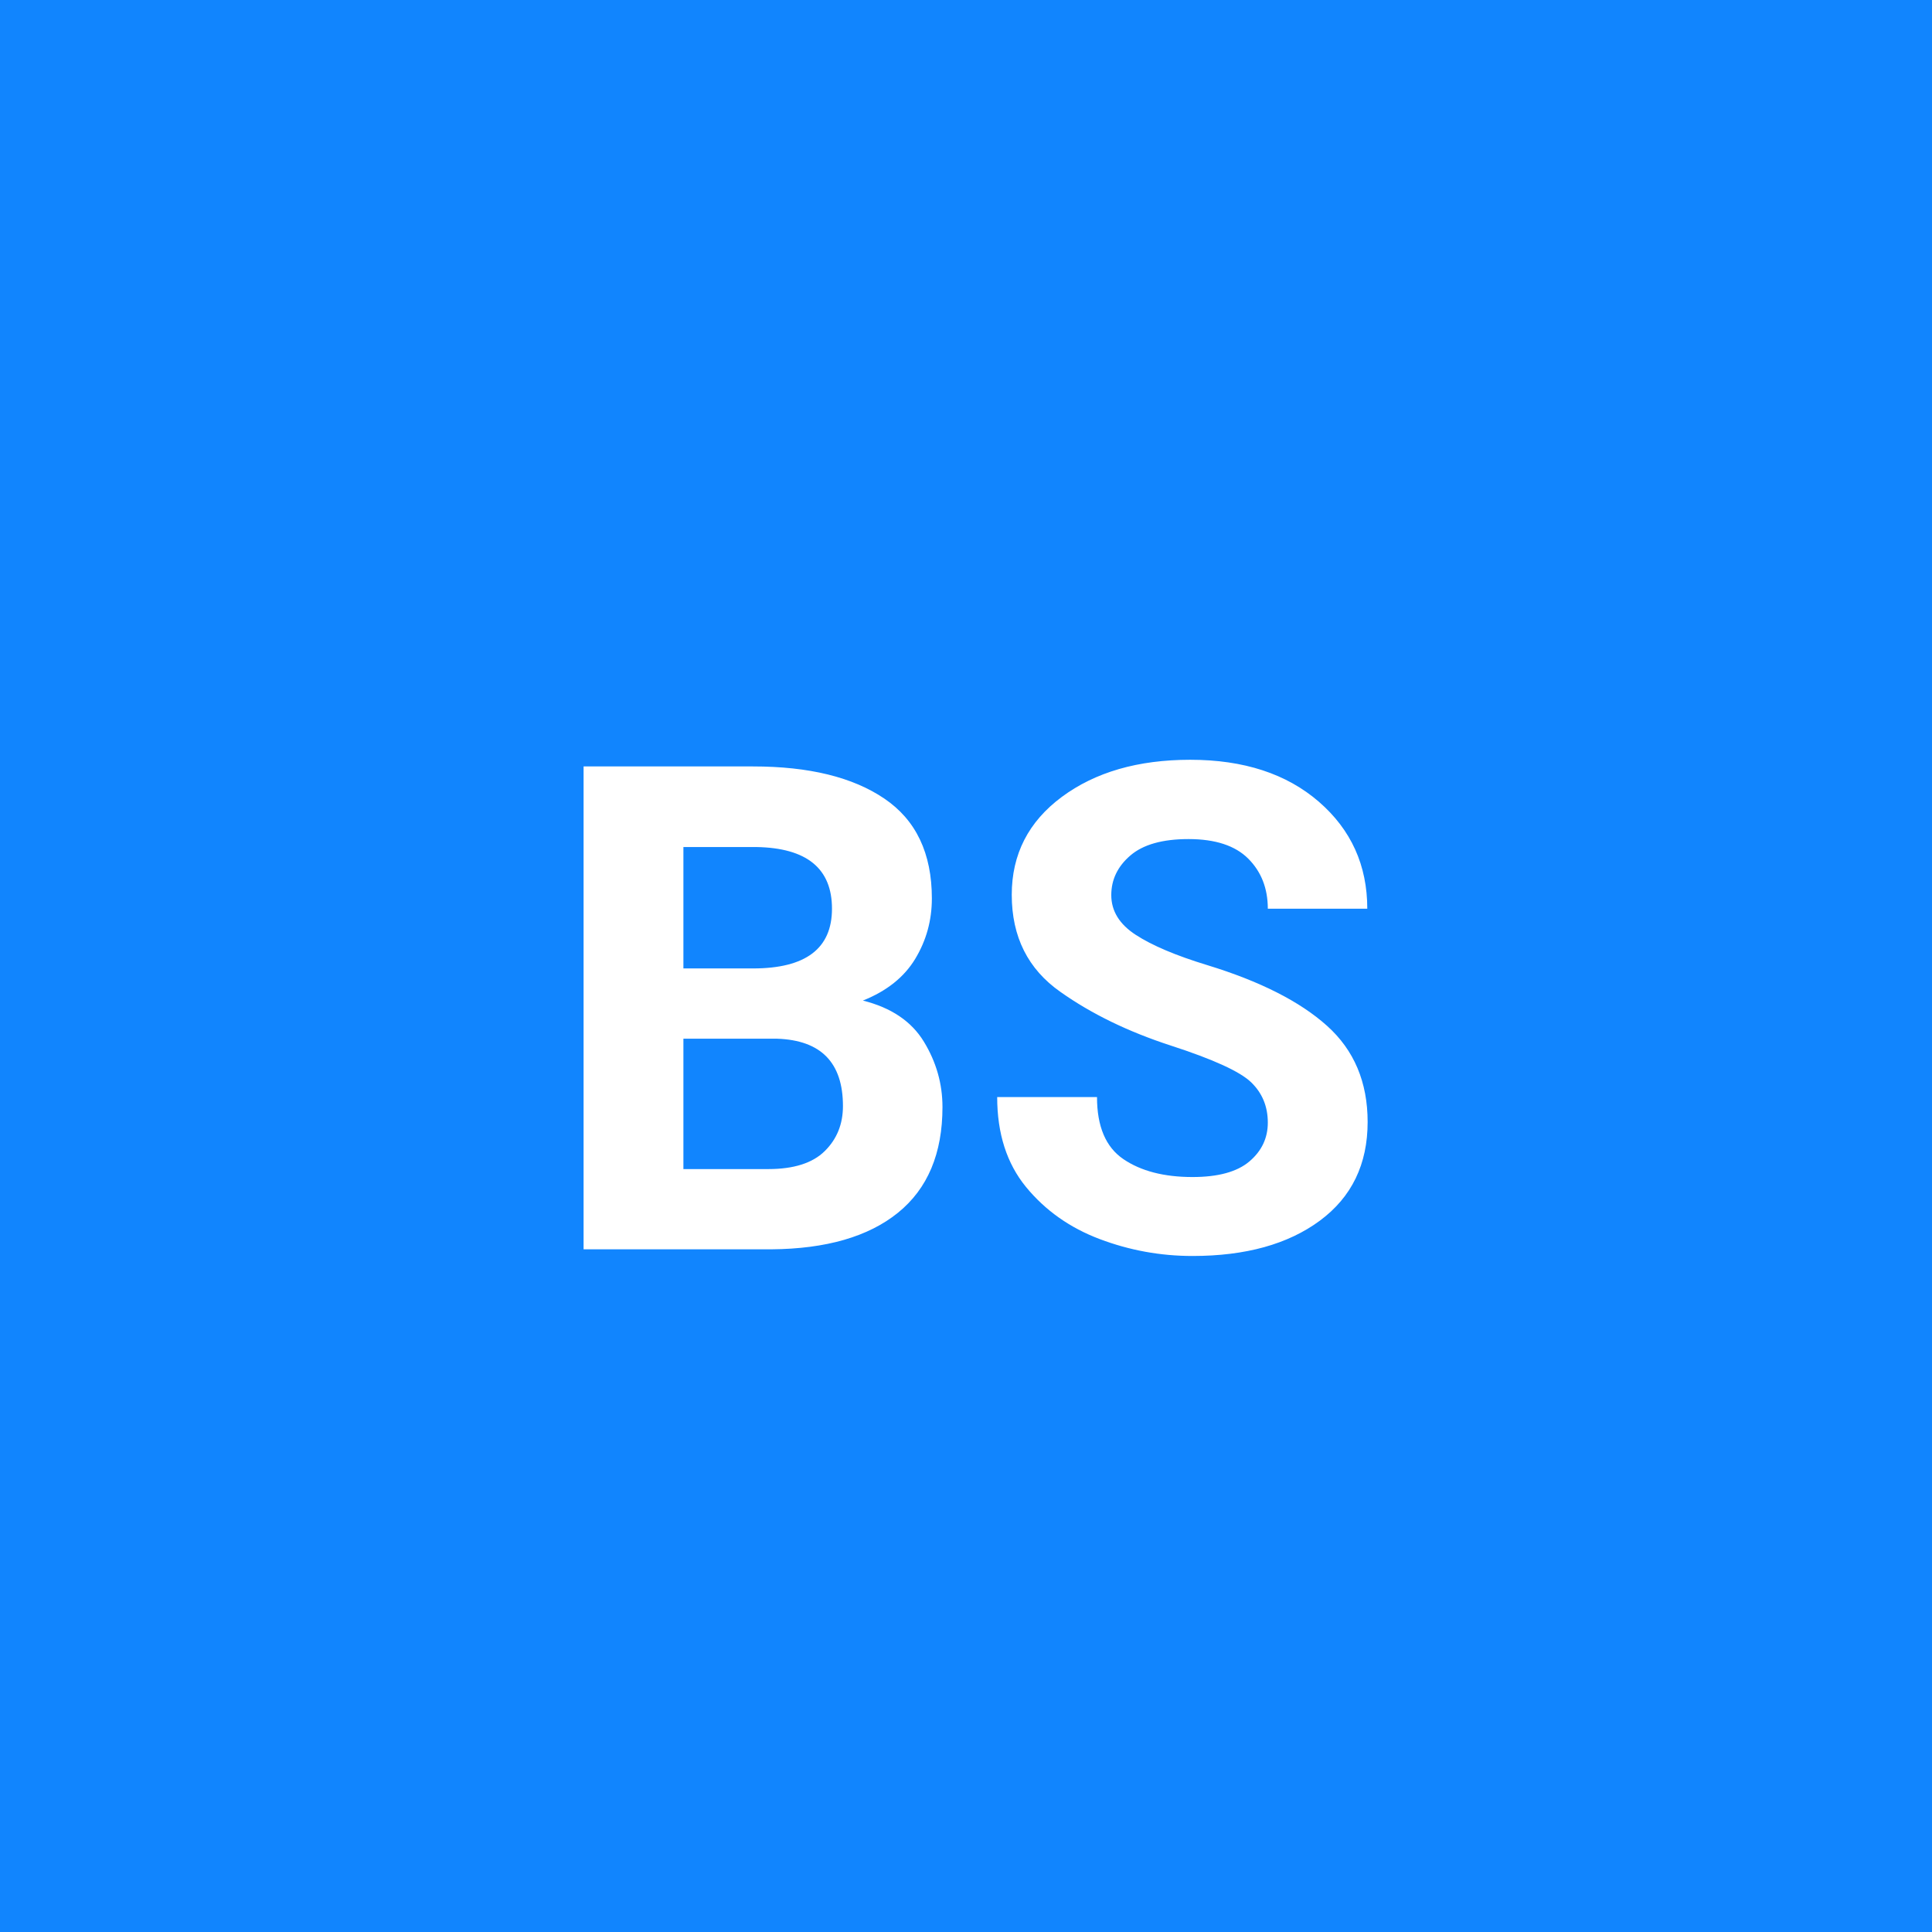
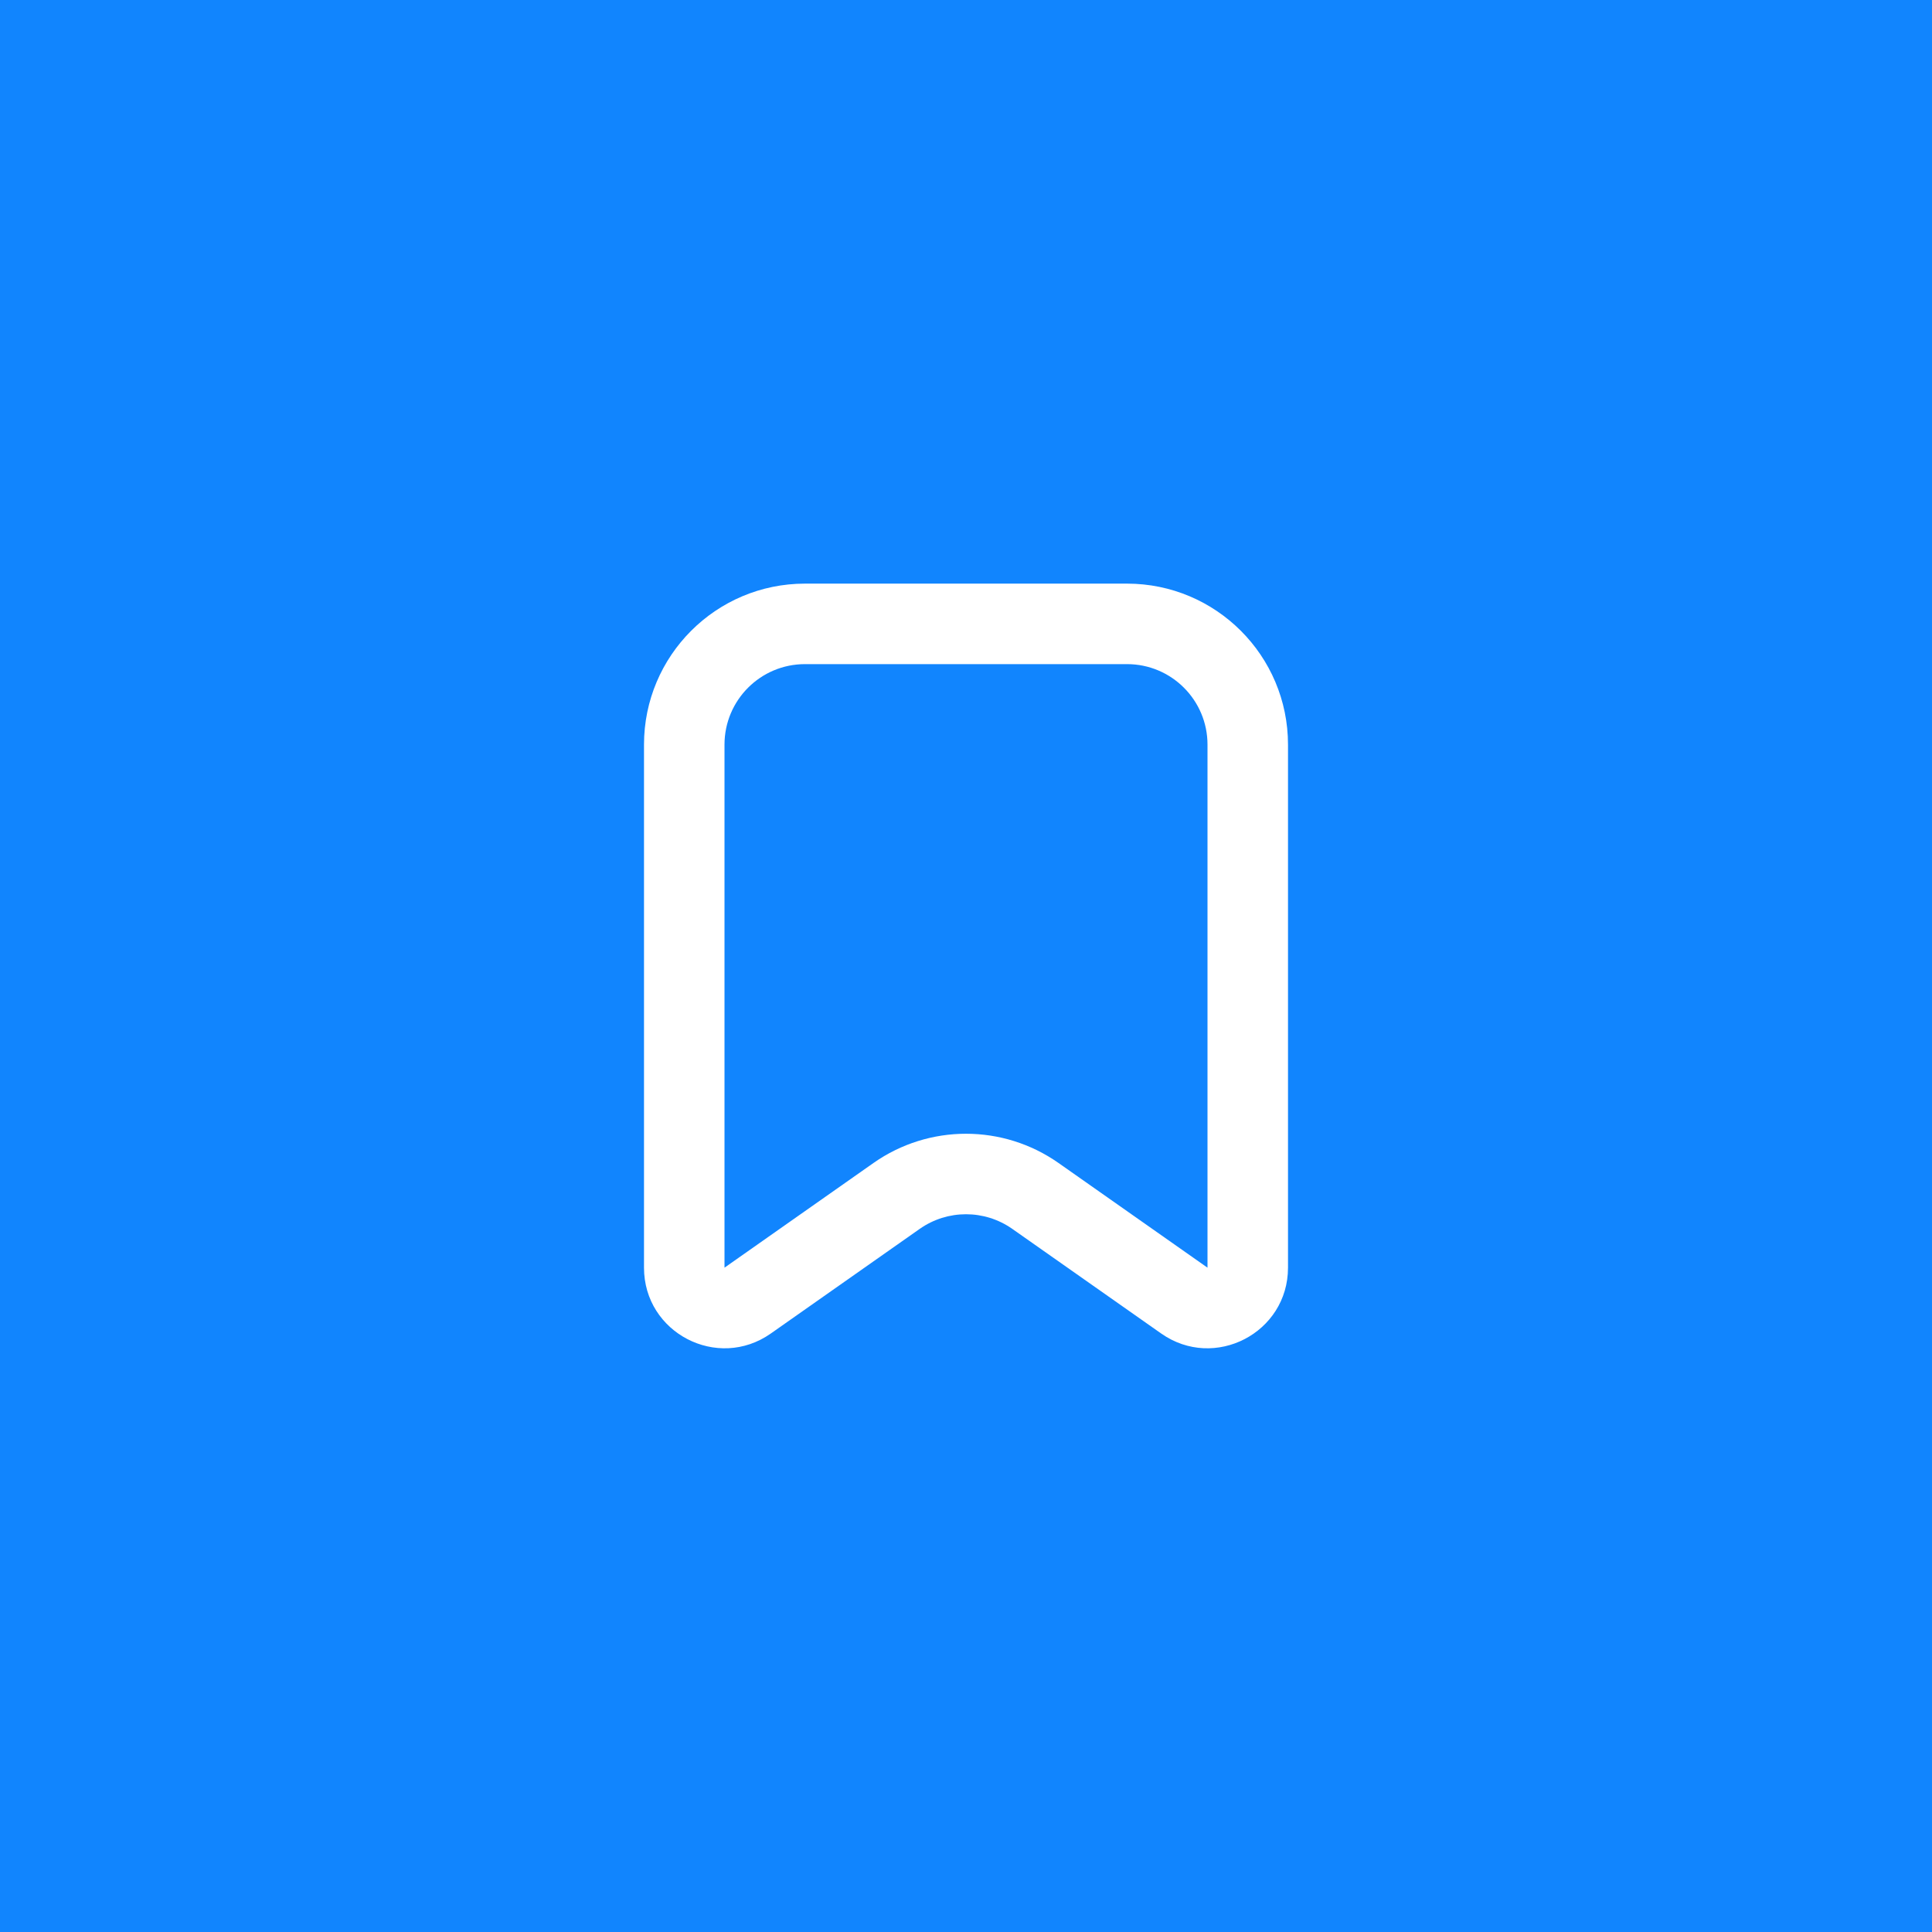
<svg xmlns="http://www.w3.org/2000/svg" viewBox="0 0 512 512" role="img" aria-label="Bluesky Saves Exporter">
  <rect width="512" height="512" fill="#1185fe" />
-   <text x="50%" y="55%" text-anchor="middle" dominant-baseline="middle" font-family="-apple-system, BlinkMacSystemFont, 'Segoe UI', Roboto, sans-serif" font-size="180" font-weight="700" fill="#ffffff">BS</text>
+   <g transform="translate(128 128) scale(10.6667)">
+     <path fill="#ffffff" fill-rule="evenodd" clip-rule="evenodd" d="M9.7 16.895a4 4 0 0 1 4.6 0l3.7 2.6V6.5a2 2 0 0 0-2-2H8a2 2 0 0 0-2 2v12.995l3.7-2.6Zm10.3 2.6c0 1.62-1.825 2.567-3.15 1.636l-3.7-2.6a2.001 2.001 0 0 0-2.3 0l-3.7 2.6C5.825 22.062 4 21.115 4 19.495V6.5a4 4 0 0 1 4-4h8a4 4 0 0 1 4 4v12.995Z" />
+   </g>
</svg>
